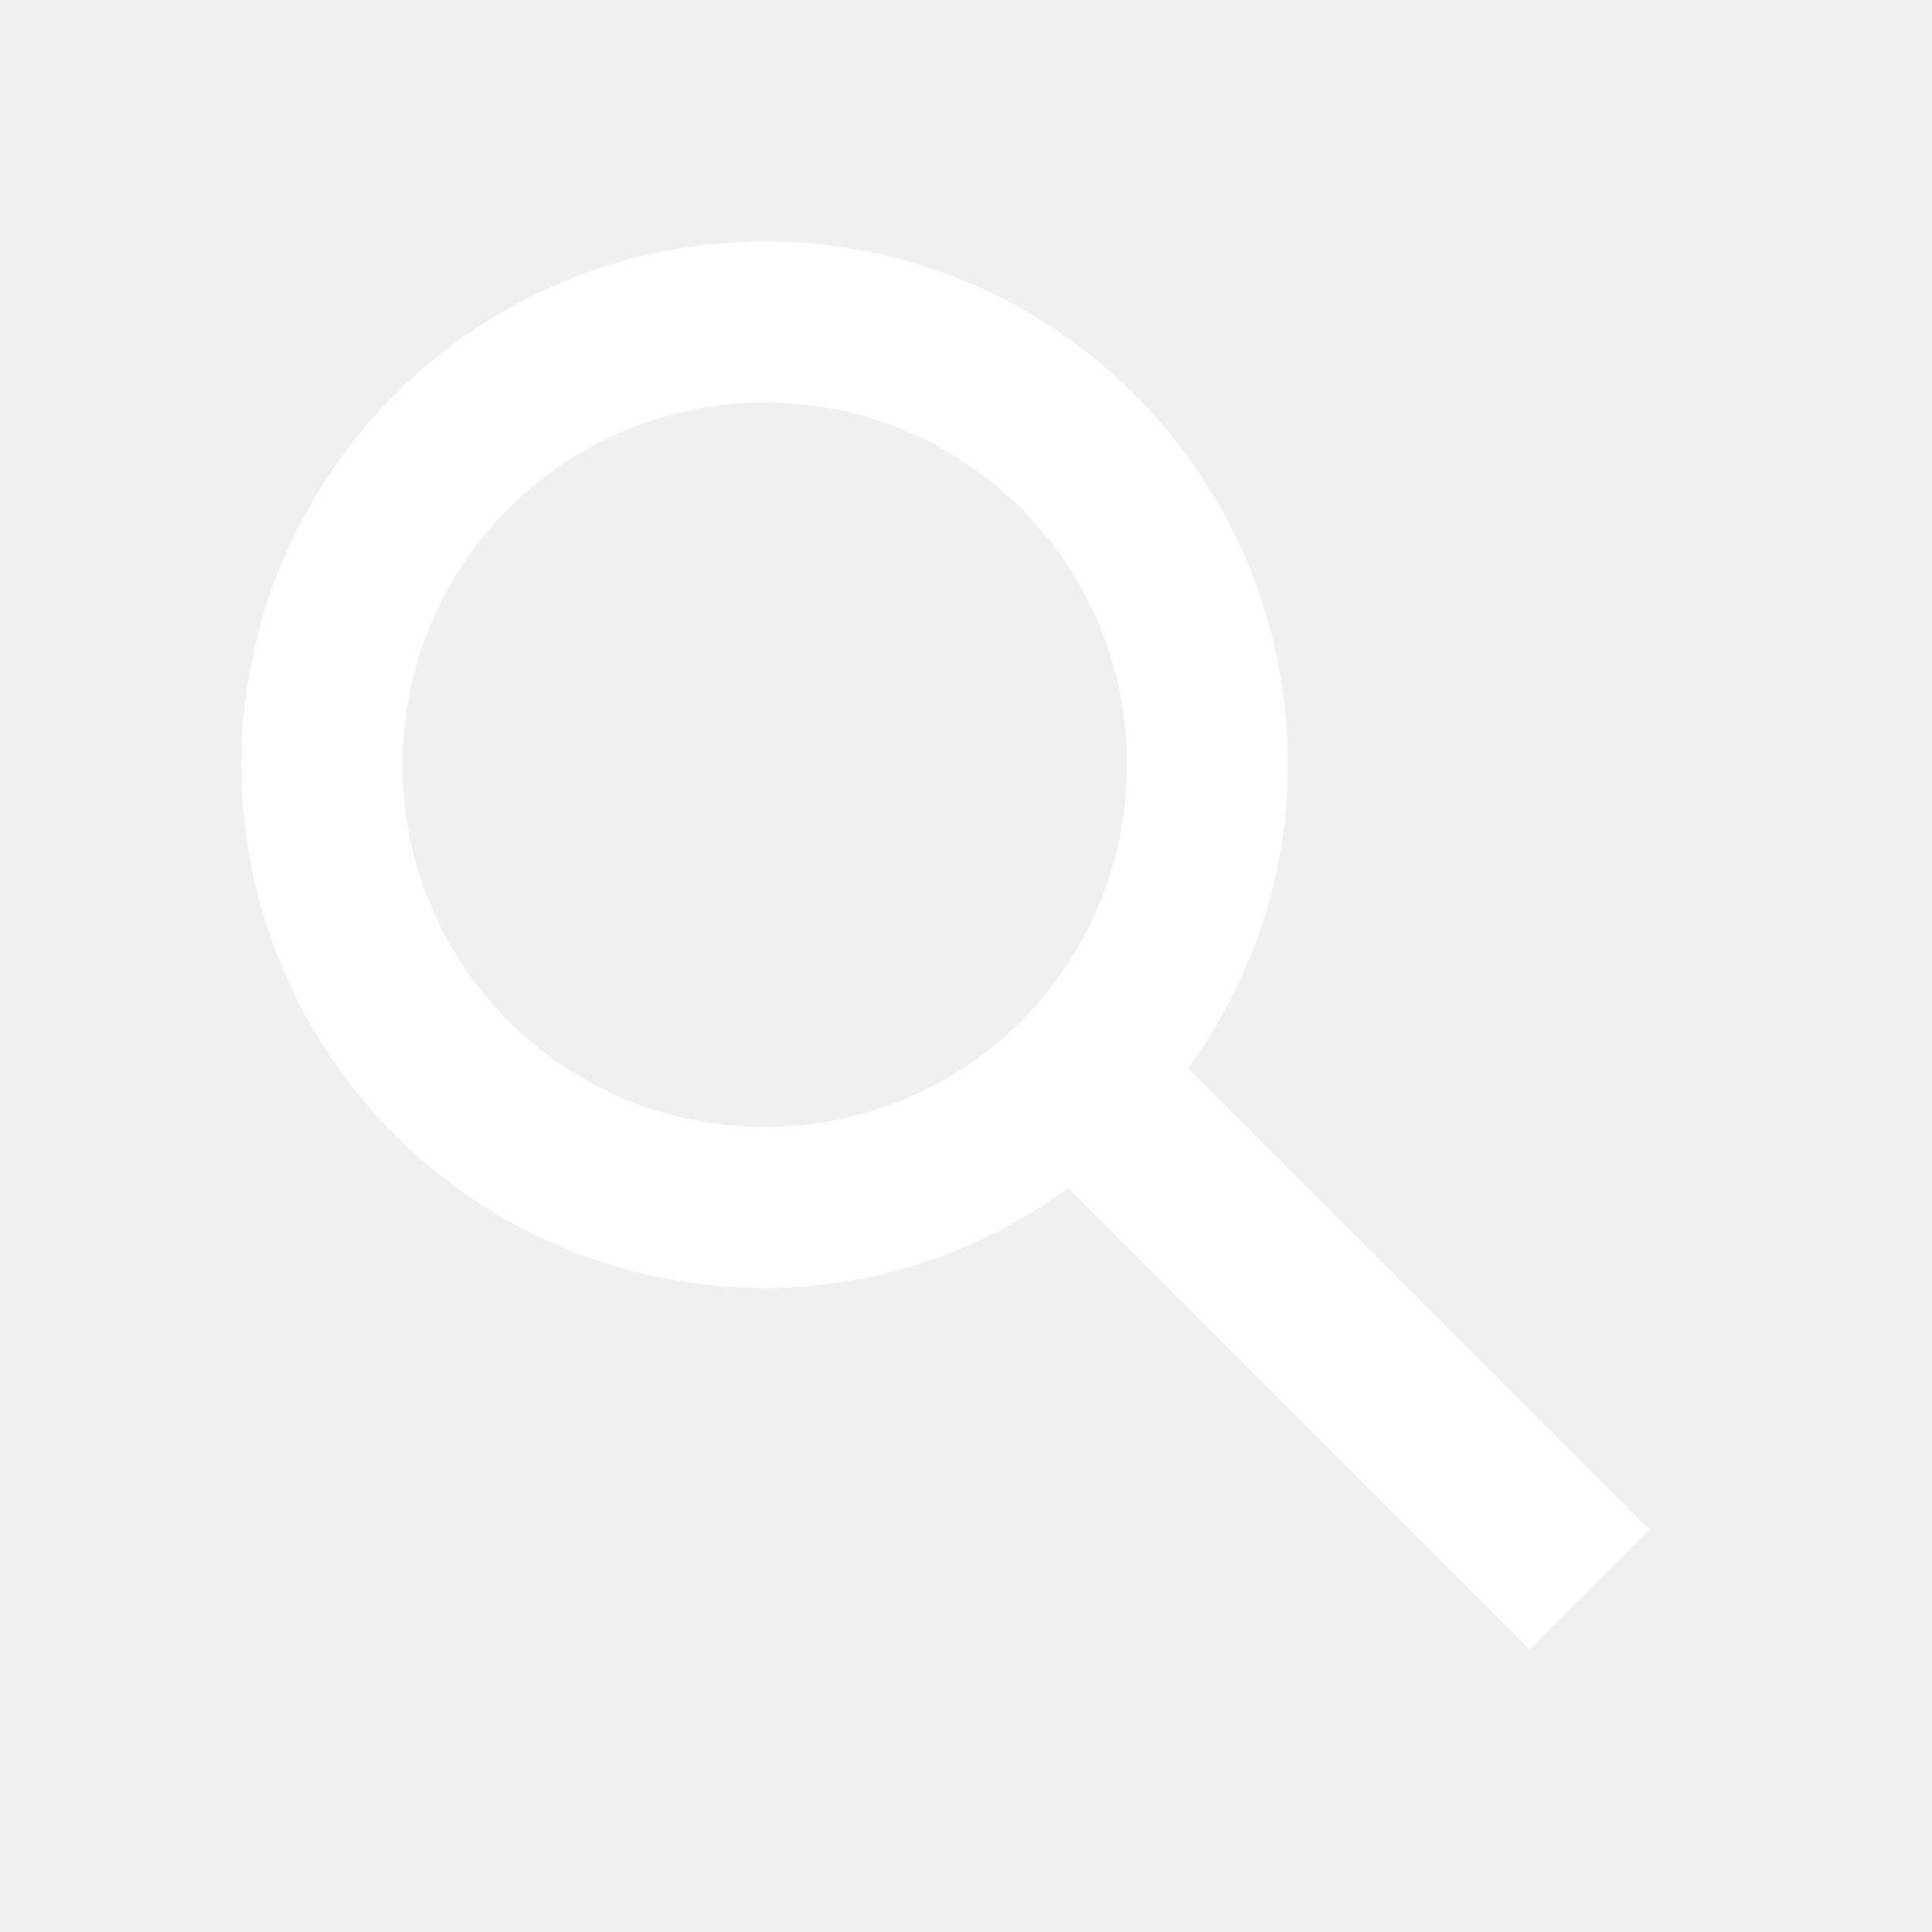
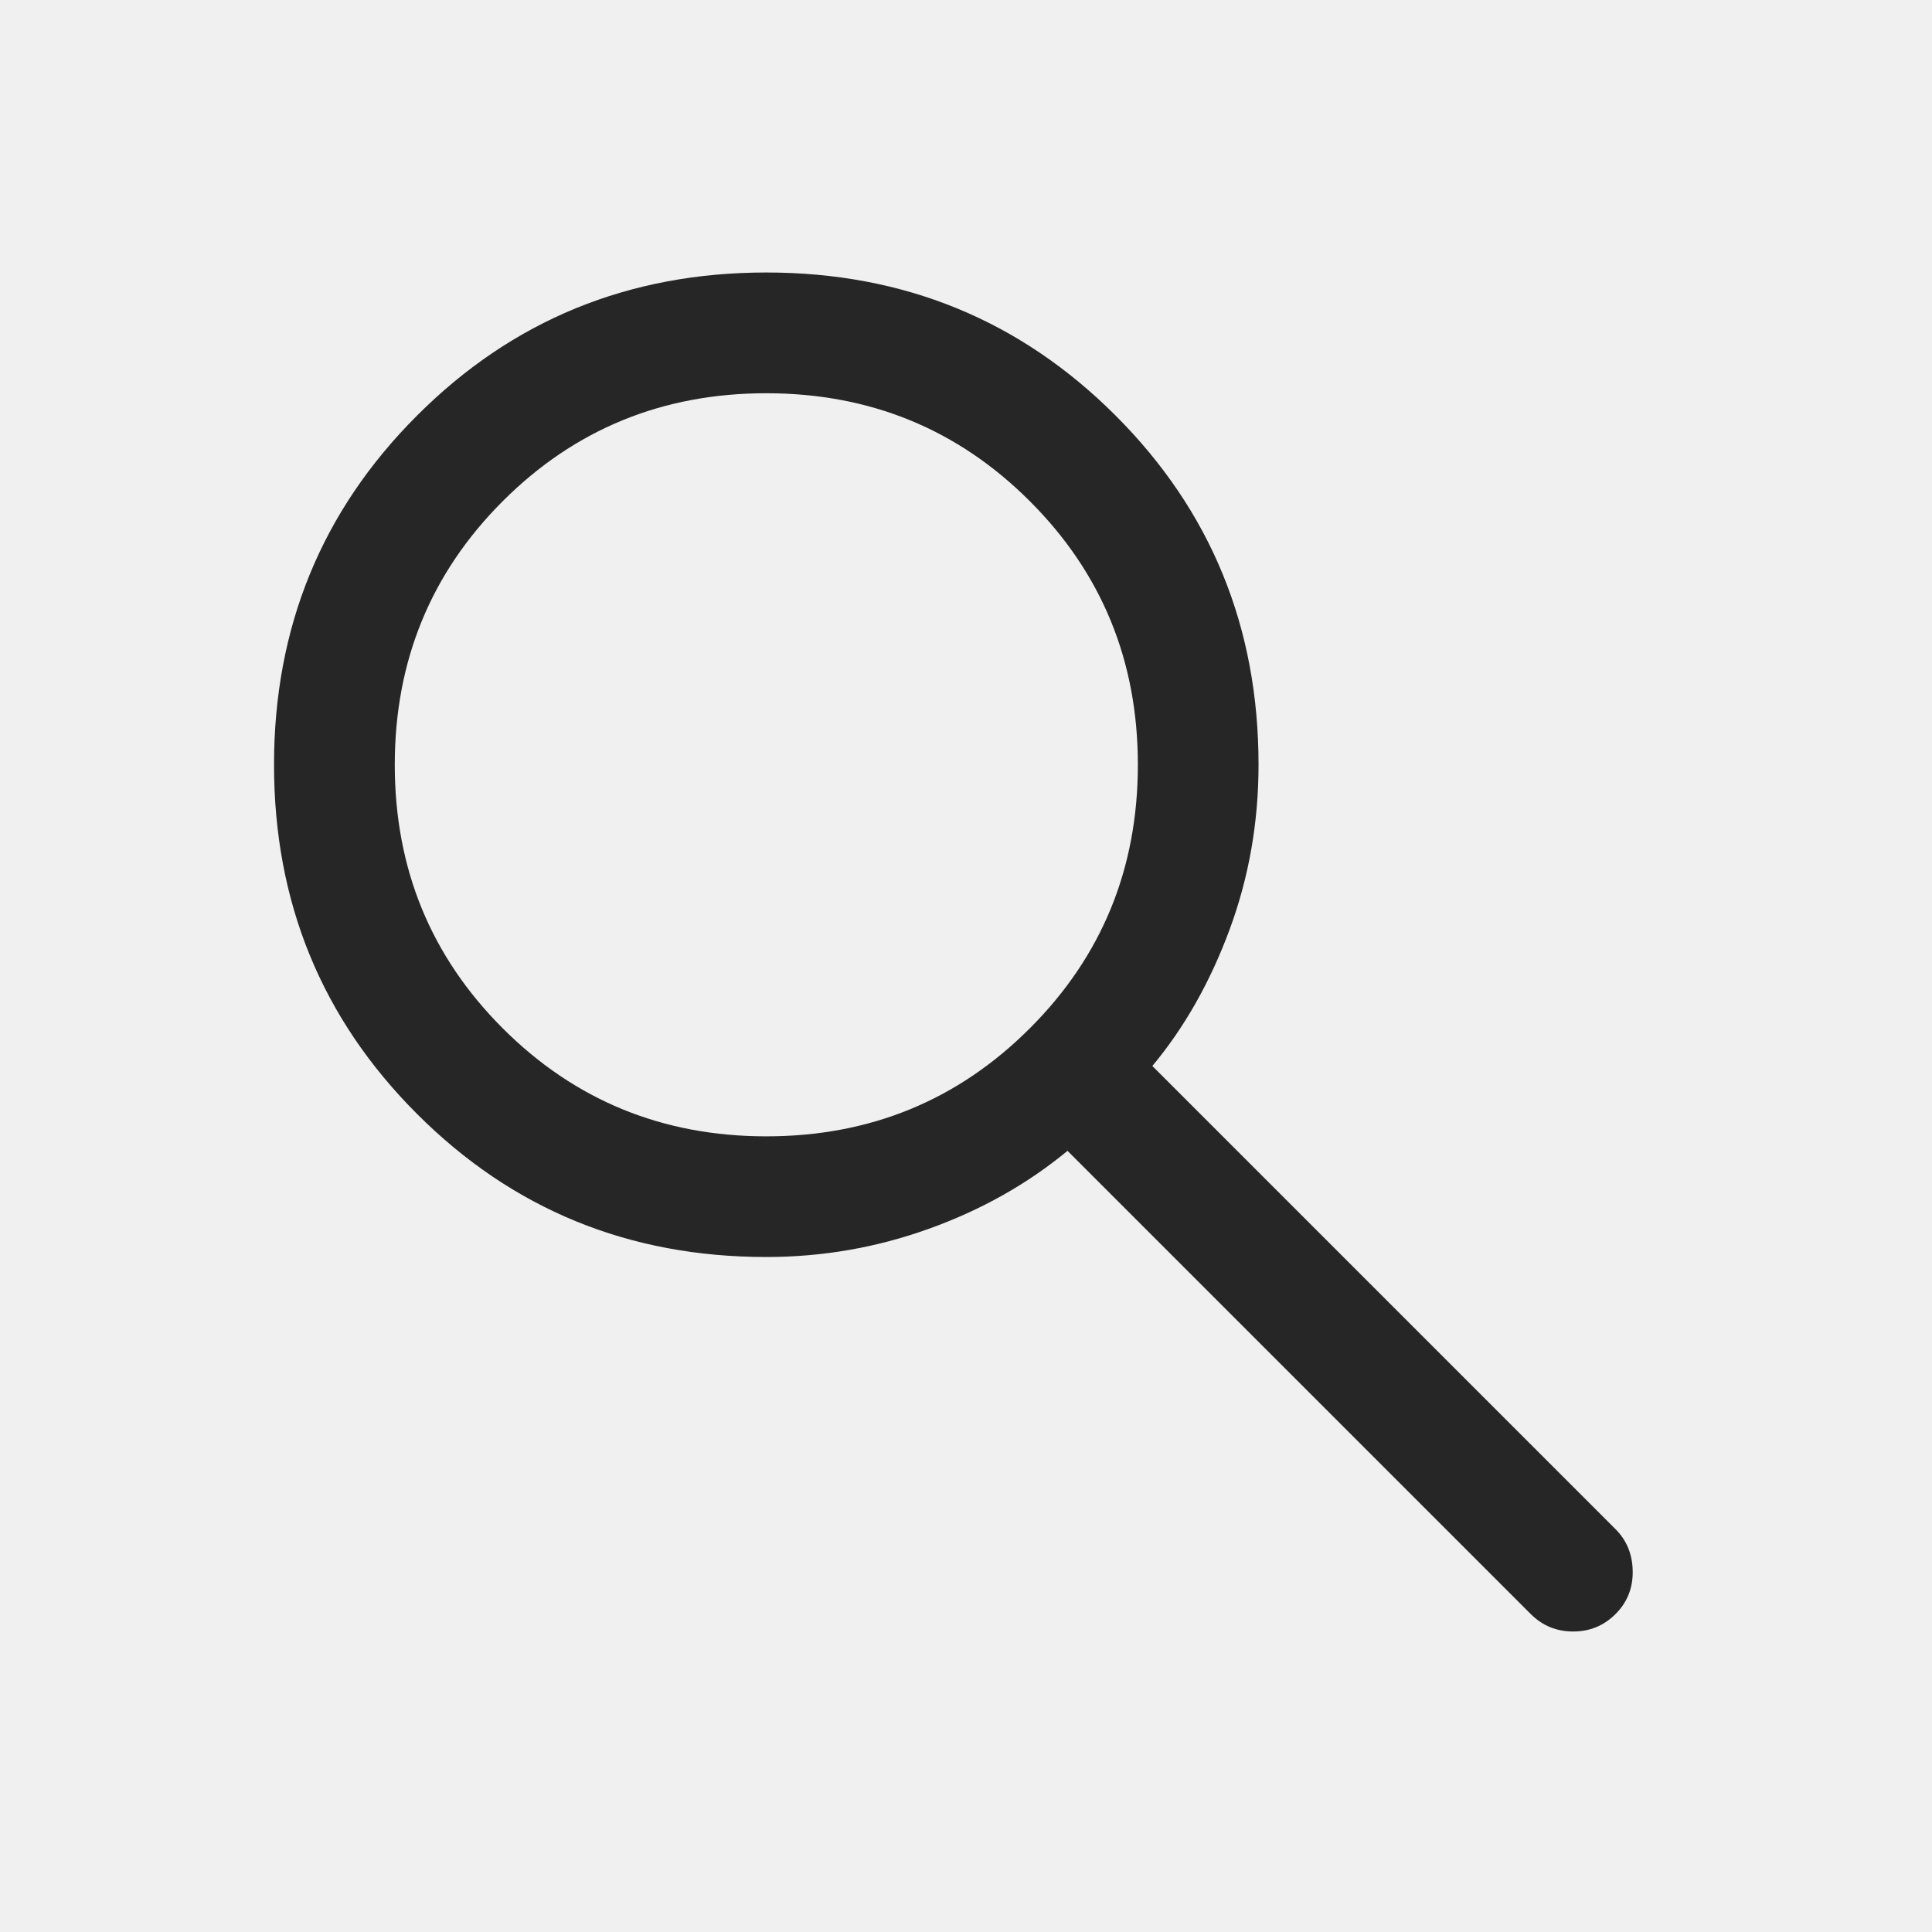
- <svg xmlns="http://www.w3.org/2000/svg" width="20" height="20" viewBox="0 0 20 20" fill="none">
-   <path fill-rule="evenodd" clip-rule="evenodd" d="M12.3 11.058L17.075 15.833L15.833 17.075L11.058 12.3C10.167 12.942 9.092 13.333 7.917 13.333C4.925 13.333 2.5 10.908 2.5 7.917C2.5 4.925 4.925 2.5 7.917 2.5C10.908 2.5 13.333 4.925 13.333 7.917C13.333 9.092 12.942 10.167 12.3 11.058ZM7.917 4.167C5.842 4.167 4.167 5.842 4.167 7.917C4.167 9.992 5.842 11.667 7.917 11.667C9.992 11.667 11.667 9.992 11.667 7.917C11.667 5.842 9.992 4.167 7.917 4.167Z" fill="#fff" />
+ <svg xmlns="http://www.w3.org/2000/svg" width="24" height="24" viewBox="0 0 24 24" fill="none">
+   <mask id="mask0_1985_3851" style="mask-type:alpha" maskUnits="userSpaceOnUse" x="0" y="0" width="24" height="24">
+     <rect width="24" height="24" fill="#D9D9D9" />
+   </mask>
+   <g mask="url(#mask0_1985_3851)">
+     <path d="M9.519 15.615C7.812 15.615 6.365 15.023 5.181 13.838C3.996 12.654 3.404 11.208 3.404 9.5C3.404 7.792 3.996 6.346 5.181 5.162C6.365 3.977 7.812 3.385 9.519 3.385C11.227 3.385 12.673 3.977 13.858 5.162C15.042 6.346 15.634 7.792 15.634 9.5C15.634 10.214 15.515 10.896 15.275 11.546C15.035 12.196 14.715 12.762 14.315 13.242L20.069 18.996C20.208 19.135 20.279 19.309 20.282 19.518C20.285 19.728 20.214 19.905 20.069 20.05C19.924 20.195 19.749 20.267 19.542 20.267C19.336 20.267 19.16 20.195 19.015 20.05L13.261 14.296C12.761 14.709 12.187 15.032 11.537 15.265C10.886 15.499 10.214 15.615 9.519 15.615ZM9.519 14.116C10.808 14.116 11.899 13.668 12.793 12.774C13.688 11.88 14.135 10.789 14.135 9.5C14.135 8.212 13.688 7.12 12.793 6.226C11.899 5.332 10.808 4.885 9.519 4.885C8.231 4.885 7.139 5.332 6.245 6.226C5.351 7.12 4.904 8.212 4.904 9.5C4.904 10.789 5.351 11.88 6.245 12.774C7.139 13.668 8.231 14.116 9.519 14.116Z" fill="#262626" />
+   </g>
</svg>
